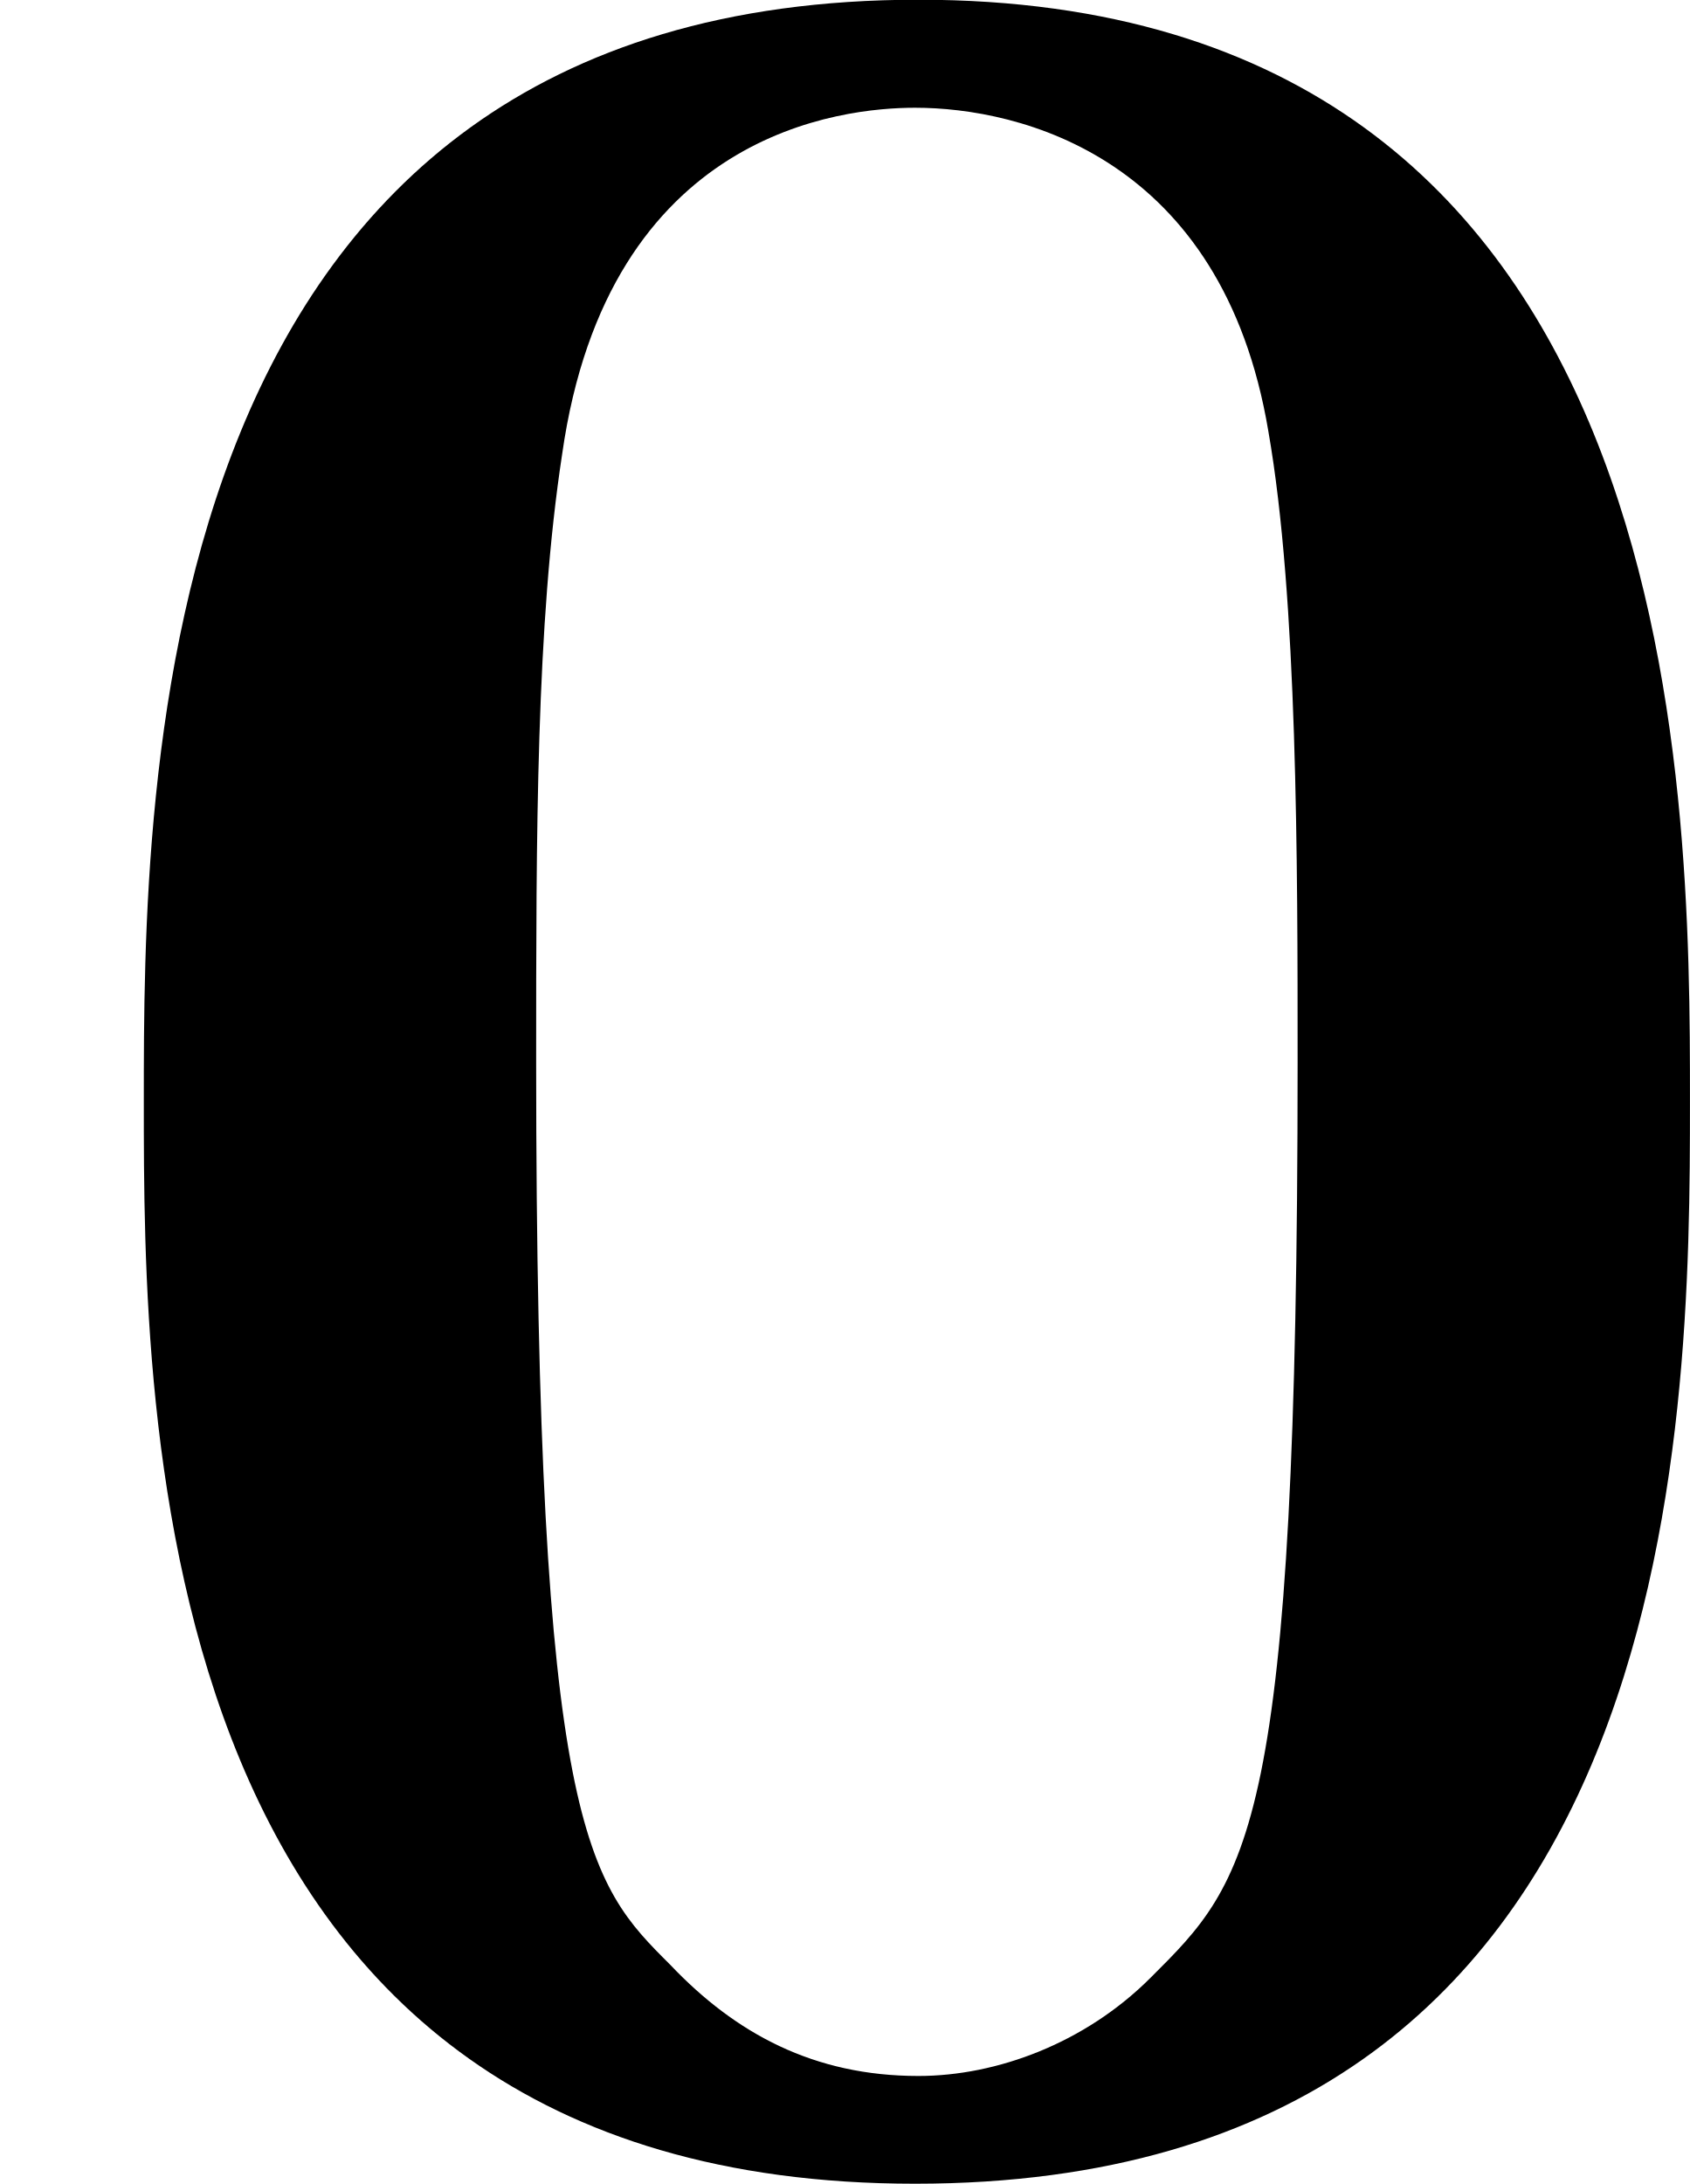
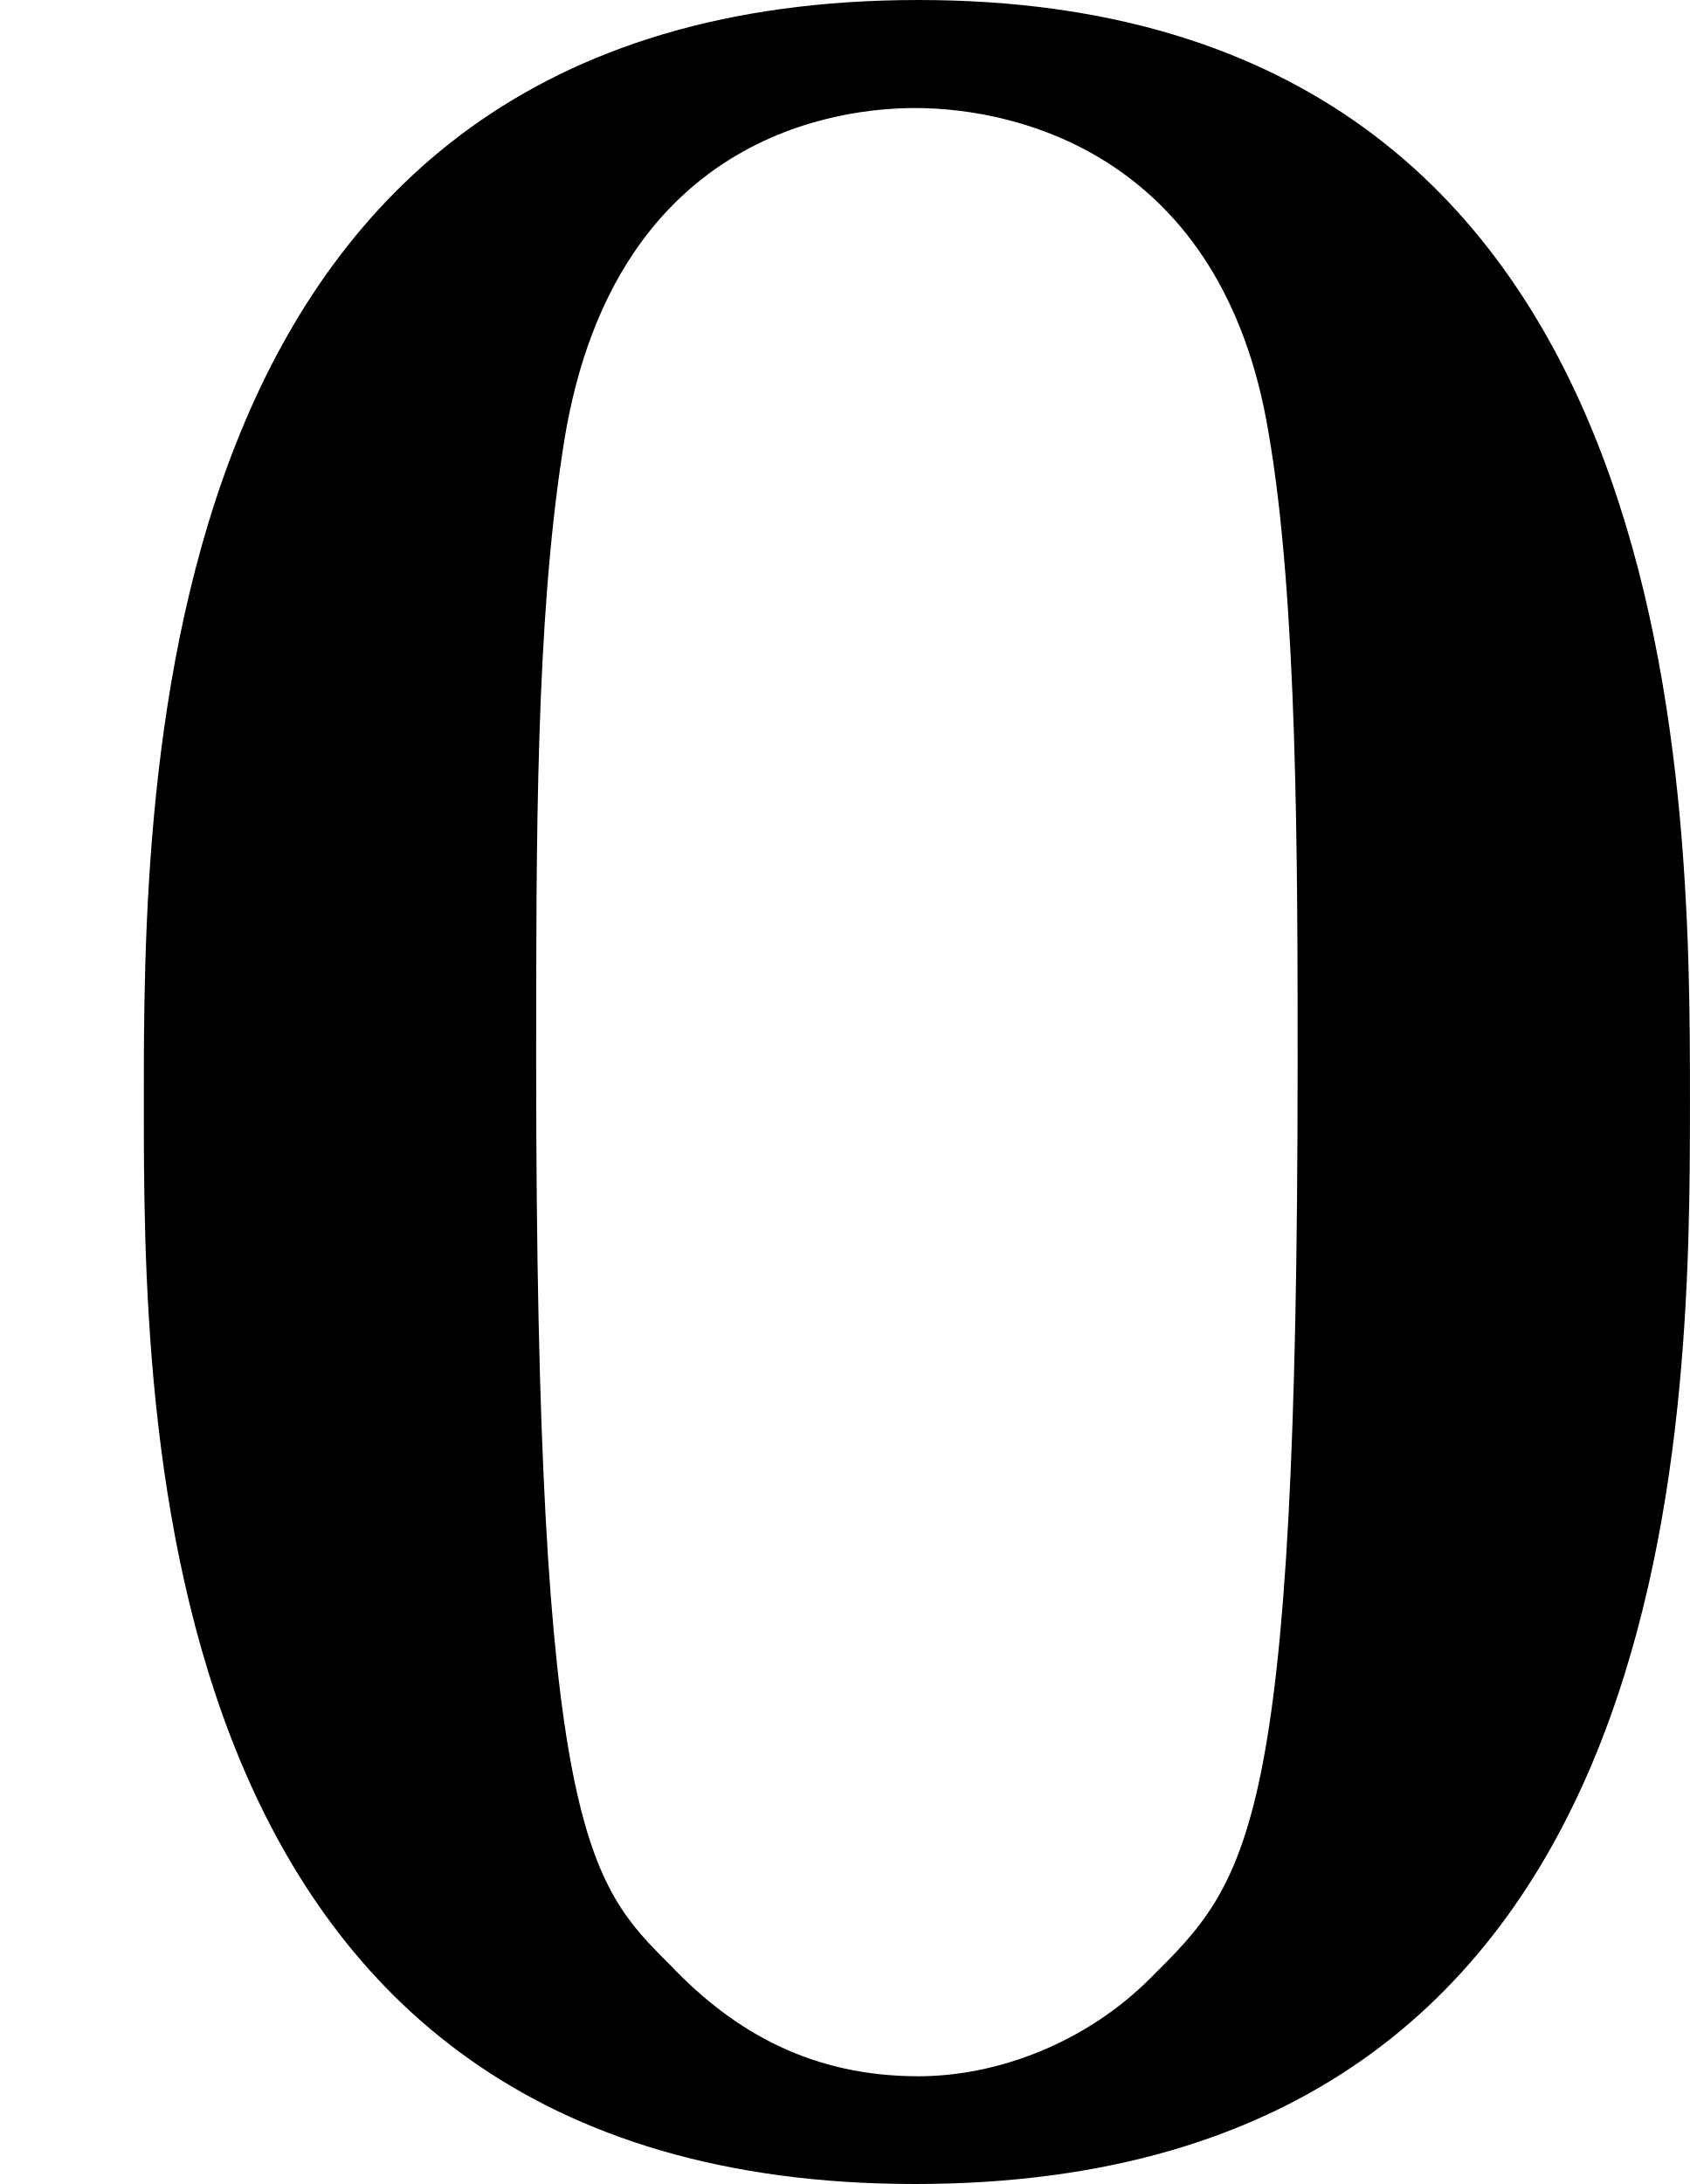
- <svg xmlns="http://www.w3.org/2000/svg" xmlns:xlink="http://www.w3.org/1999/xlink" version="1.1" width="6.181pt" height="7.986pt" viewBox="28.474 65.091 6.181 7.986">
+ <svg xmlns="http://www.w3.org/2000/svg" xmlns:xlink="http://www.w3.org/1999/xlink" version="1.1" width="6.181pt" height="7.986pt" viewBox="28.474 603.437 6.181 7.986">
  <defs>
    <path id="g3-48" d="M6.181-3.814C6.181-4.961 6.181-7.843 3.359-7.843C.526-7.843 .526-4.973 .526-3.814C.526-2.666 .526 .143 3.347 .143S6.181-2.63 6.181-3.814ZM3.359-.251C2.977-.251 2.69-.406 2.451-.658C2.152-.956 1.961-1.148 1.961-3.957C1.961-4.794 1.961-5.559 2.056-6.181C2.224-7.364 3.084-7.448 3.347-7.448C3.73-7.448 4.471-7.269 4.639-6.265C4.746-5.655 4.746-4.686 4.746-3.957C4.746-1.136 4.567-.968 4.208-.61C3.969-.371 3.646-.251 3.359-.251Z" />
  </defs>
  <g id="page1">
-     <use x="28.474" y="72.933" xlink:href="#g3-48" />
+     <use x="28.474" y="611.28" xlink:href="#g3-48" />
  </g>
</svg>
